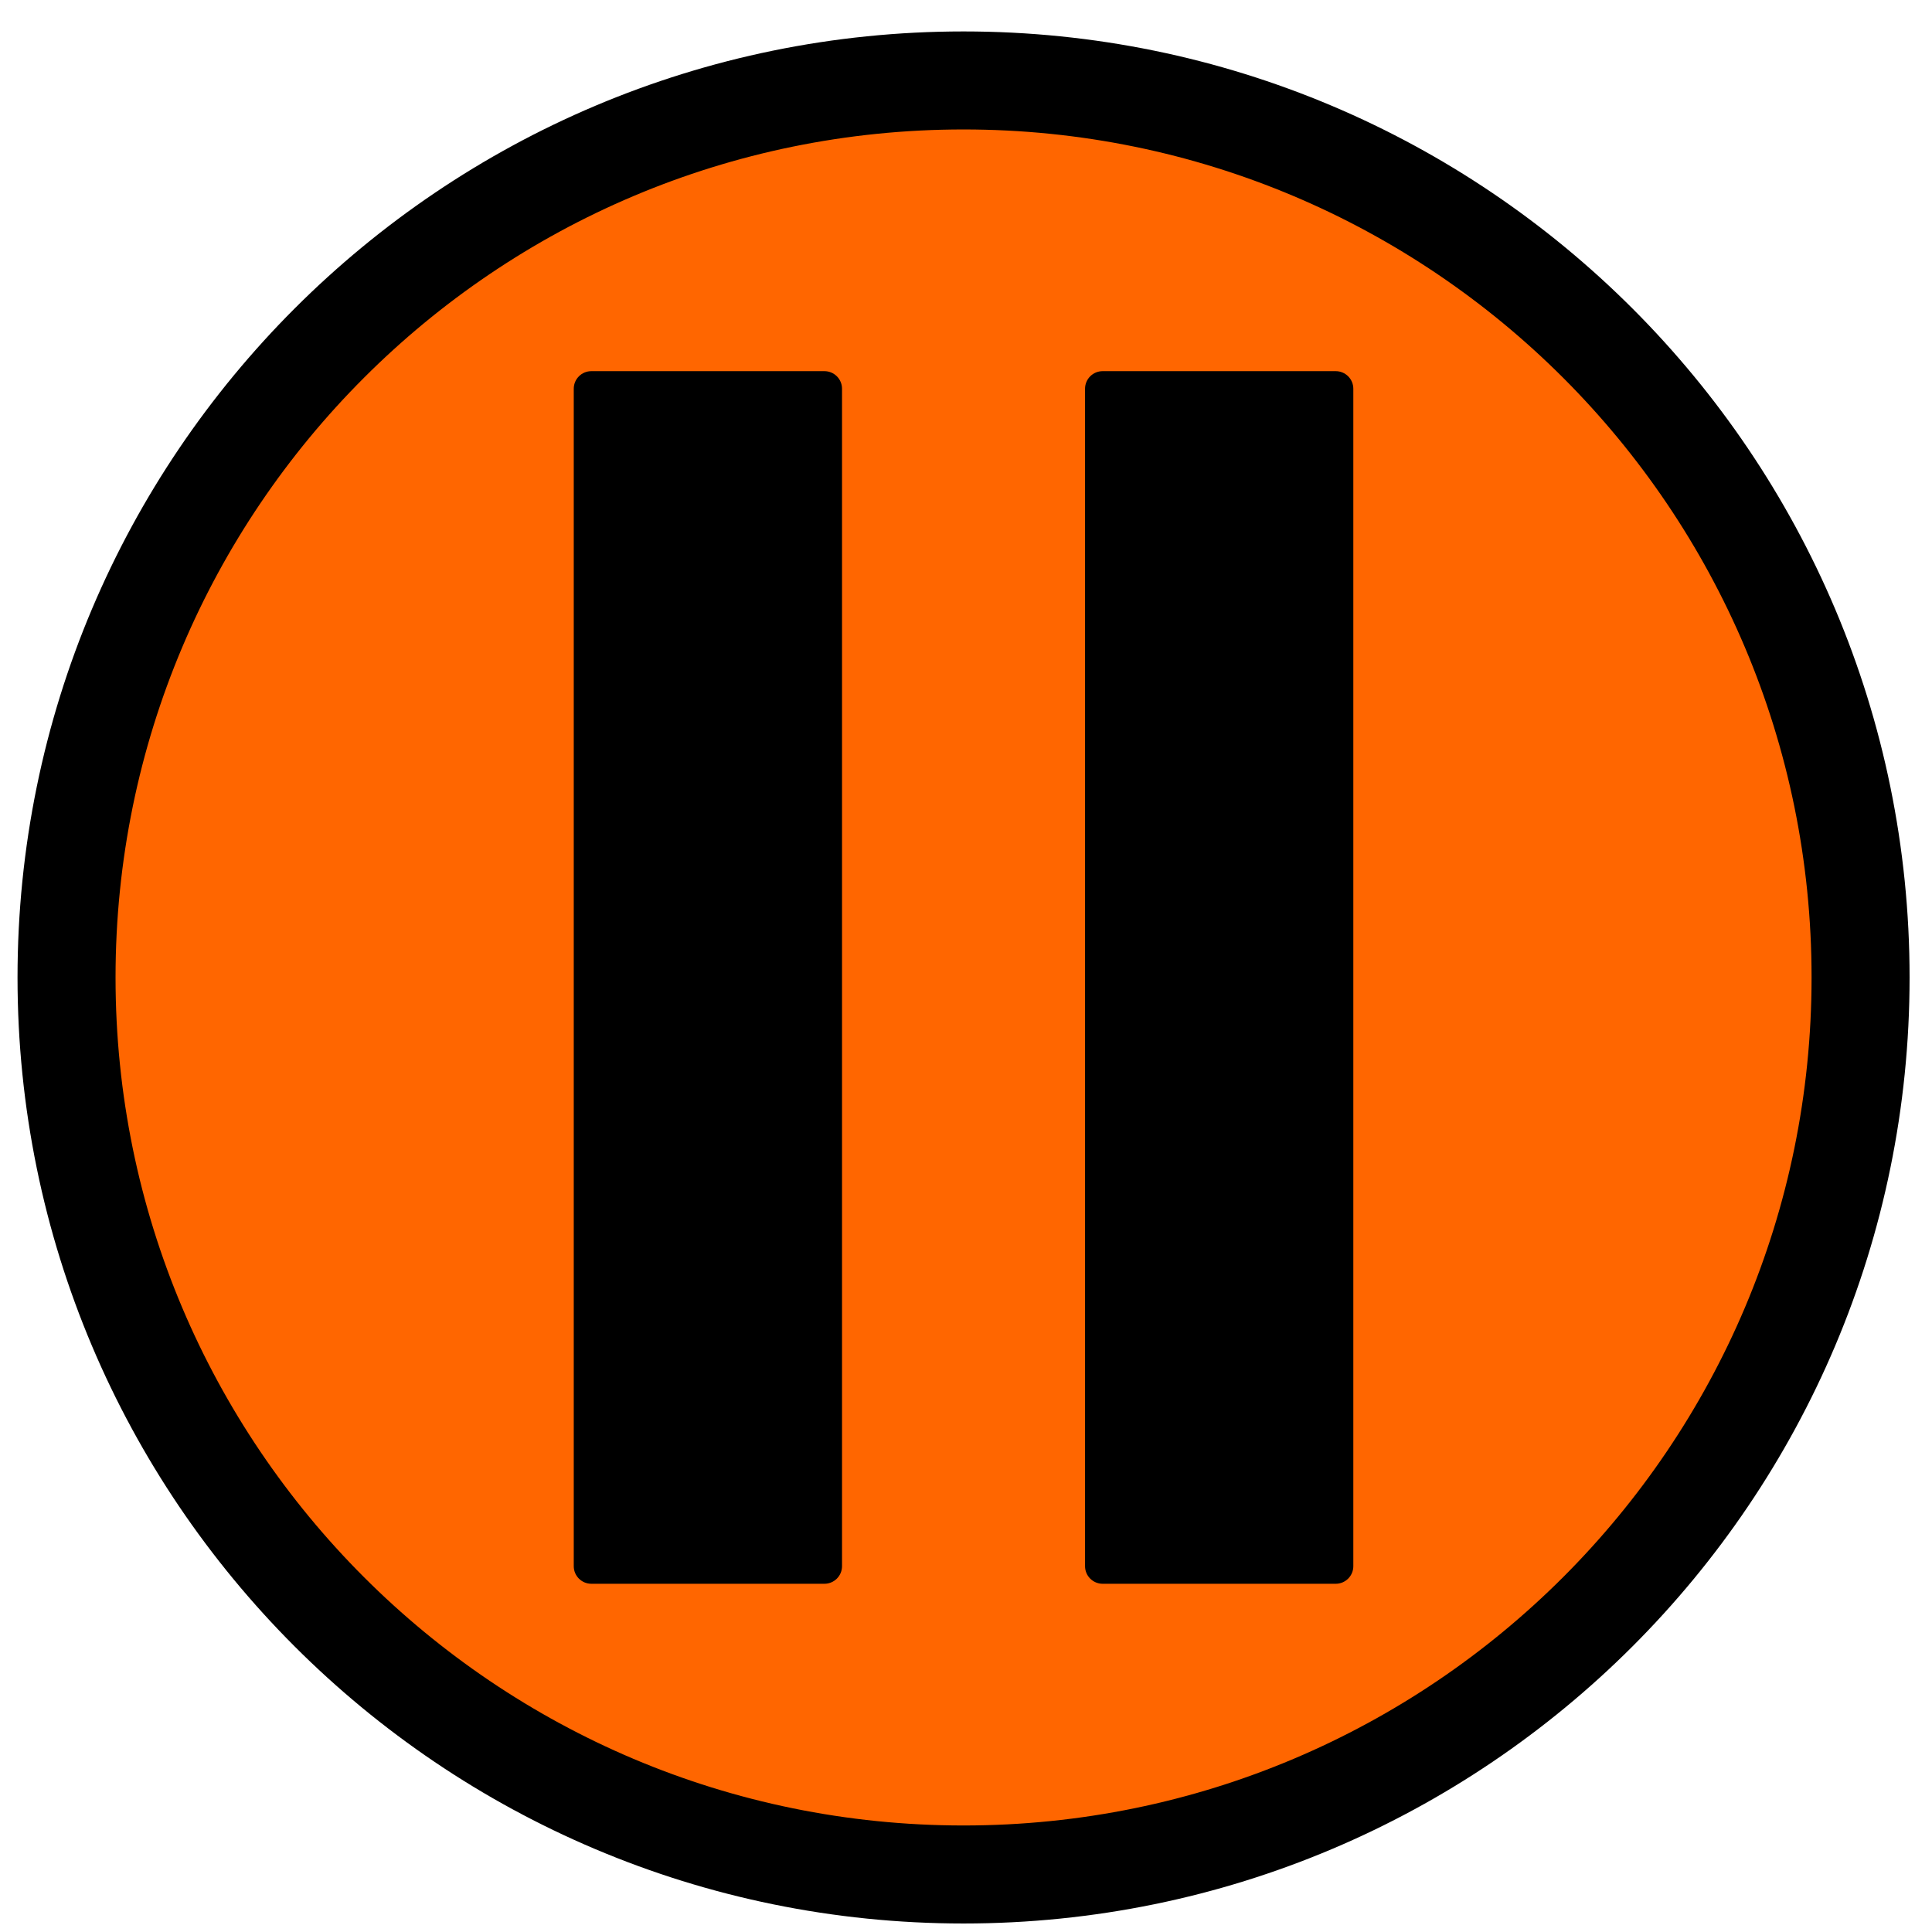
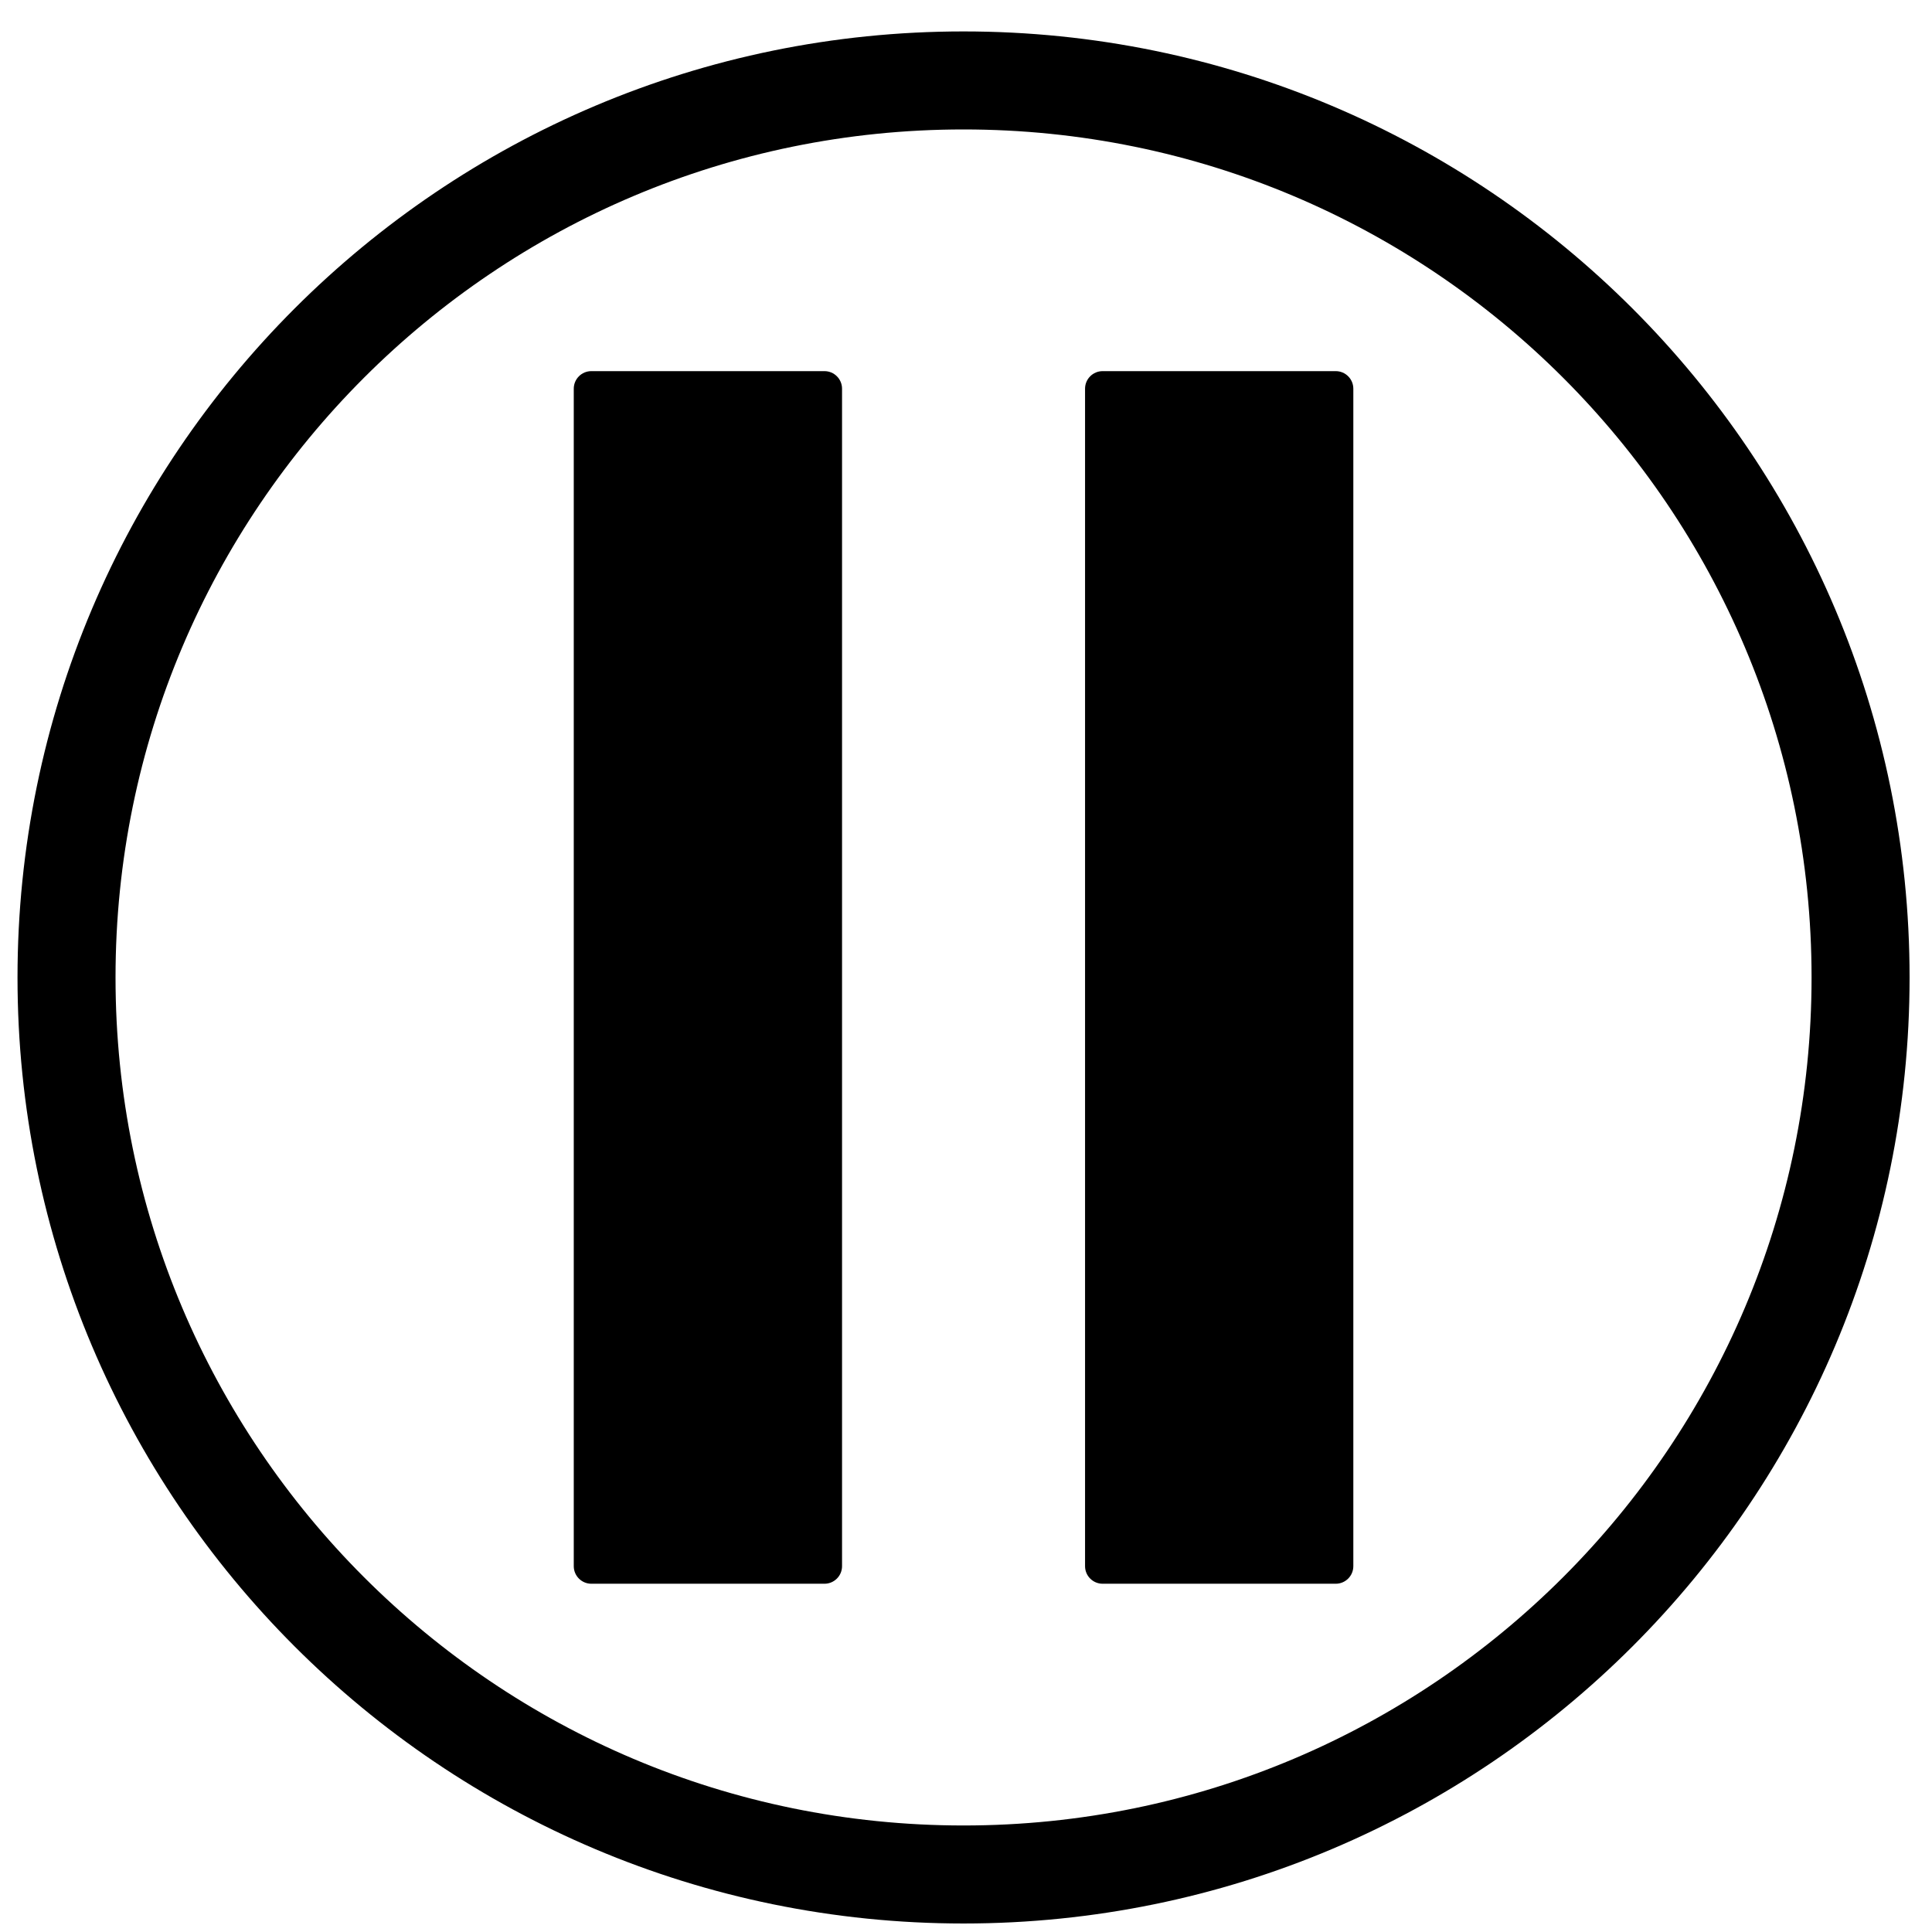
<svg xmlns="http://www.w3.org/2000/svg" enable-background="new 0 0 55 55" height="50" version="1.1" viewBox="0 0 50 50" width="50" x="0px" xml:space="preserve" y="0px" id="svg2">
-   <defs id="defs15">
- 	
- 		
- 	
- </defs>
-   <g id="g4678" transform="matrix(0.396353,0,0,0.396353,-10.16432,12.96096)">
-     <path d="m 324.286,356.648 c 0,32.348 -26.223,58.571 -58.571,58.571 -32.348,0 -58.571,-26.223 -58.571,-58.571 0,-32.348 26.223,-58.571 58.571,-58.571 32.348,0 58.571,26.223 58.571,58.571 z" id="path2985-7" style="fill:#ff6600;fill-opacity:1;stroke:#000000;stroke-width:6.4;stroke-miterlimit:4;stroke-dasharray:none" transform="translate(-177.155,-325.525)" />
-     <rect ry="1.149" y="-8.466" x="63.108" height="79.178" width="17.517" id="rect3840" style="fill:#000000;fill-opacity:1;stroke:none" />
-     <rect ry="1.149" y="-8.466" x="96.493" height="79.178" width="17.517" id="rect3840-0" style="fill:#000000;fill-opacity:1;stroke:none" />
-   </g>
+   <defs id="defs15" />
+   <path transform="matrix(0.396353,0,0,0.396353,-80.38023,-116.0619)" style="fill:none;fill-opacity:1;stroke:#000000;stroke-width:6.4;stroke-miterlimit:4;stroke-dasharray:none" id="path2985-7" d="m 324.286,356.648 a 58.571,58.571 0 1 1 -117.143,0 58.571,58.571 0 1 1 117.143,0 z" />
+   <rect style="fill:#000000;fill-opacity:1;stroke:none" id="rect3840" width="6.943" height="31.382" x="14.849" y="9.605" ry="0.455" />
+   <rect style="fill:#000000;fill-opacity:1;stroke:none" id="rect3840-0" width="6.943" height="31.382" x="28.081" y="9.605" ry="0.455" />
</svg>
